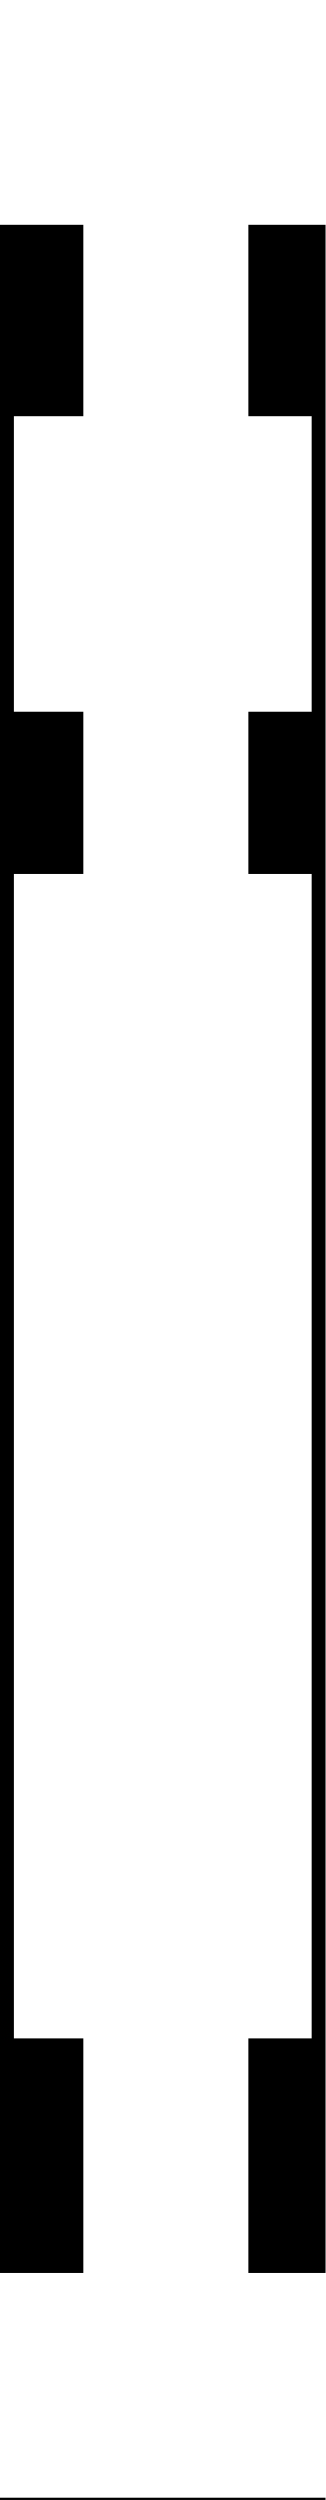
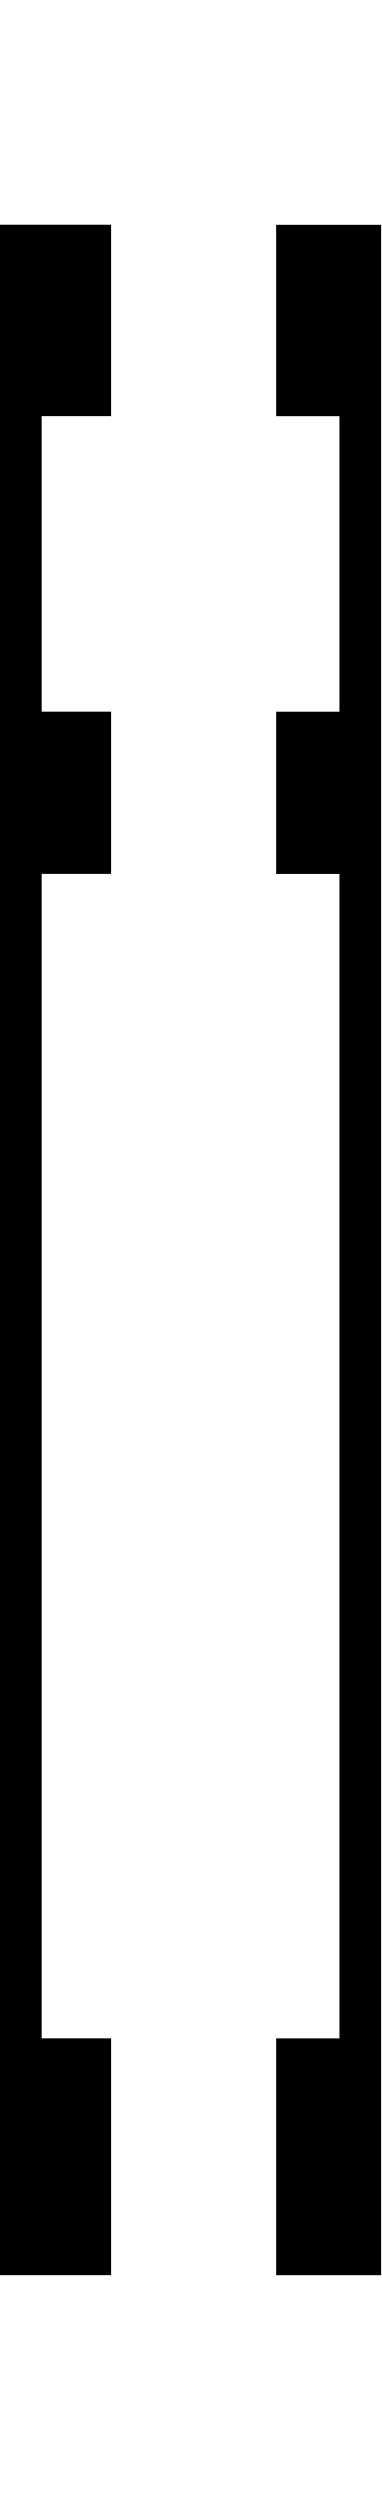
- <svg xmlns="http://www.w3.org/2000/svg" class="letter-mask" width="23.44" height="180" version="1.1" viewBox="0 0 6.202 47.625">
-   <path class="letter-mask__path" transform="scale(.2645833)" d="m0 16.184v147.471h6v-16.889h-5v-83.842h5v-11.68h-5v-21.279h5v-13.781h-6zm17.883 0v13.781h4.557v21.279h-4.557v11.68h4.557v83.842h-4.557v16.889h5.557v-147.471h-5.557zm-17.883 163.654v0.162h23.439v-0.162h-23.439z" stroke-width="2.926" />
+ <svg xmlns="http://www.w3.org/2000/svg" class="letter-mask" width="27.44" height="180" version="1.1" viewBox="0 0 7.26 47.625">
+   <path class="letter-mask__path" transform="scale(.26458)" d="m0 16.184v147.63h8v-17.051h-5v-83.842h5v-11.68h-5v-21.279h5v-13.781h-8zm19.883 0v13.781h4.557v21.279h-4.557v11.68h4.557v83.842h-4.557v17.051h7.557v-147.63h-7.557z" stroke-width="3.166" />
</svg>
